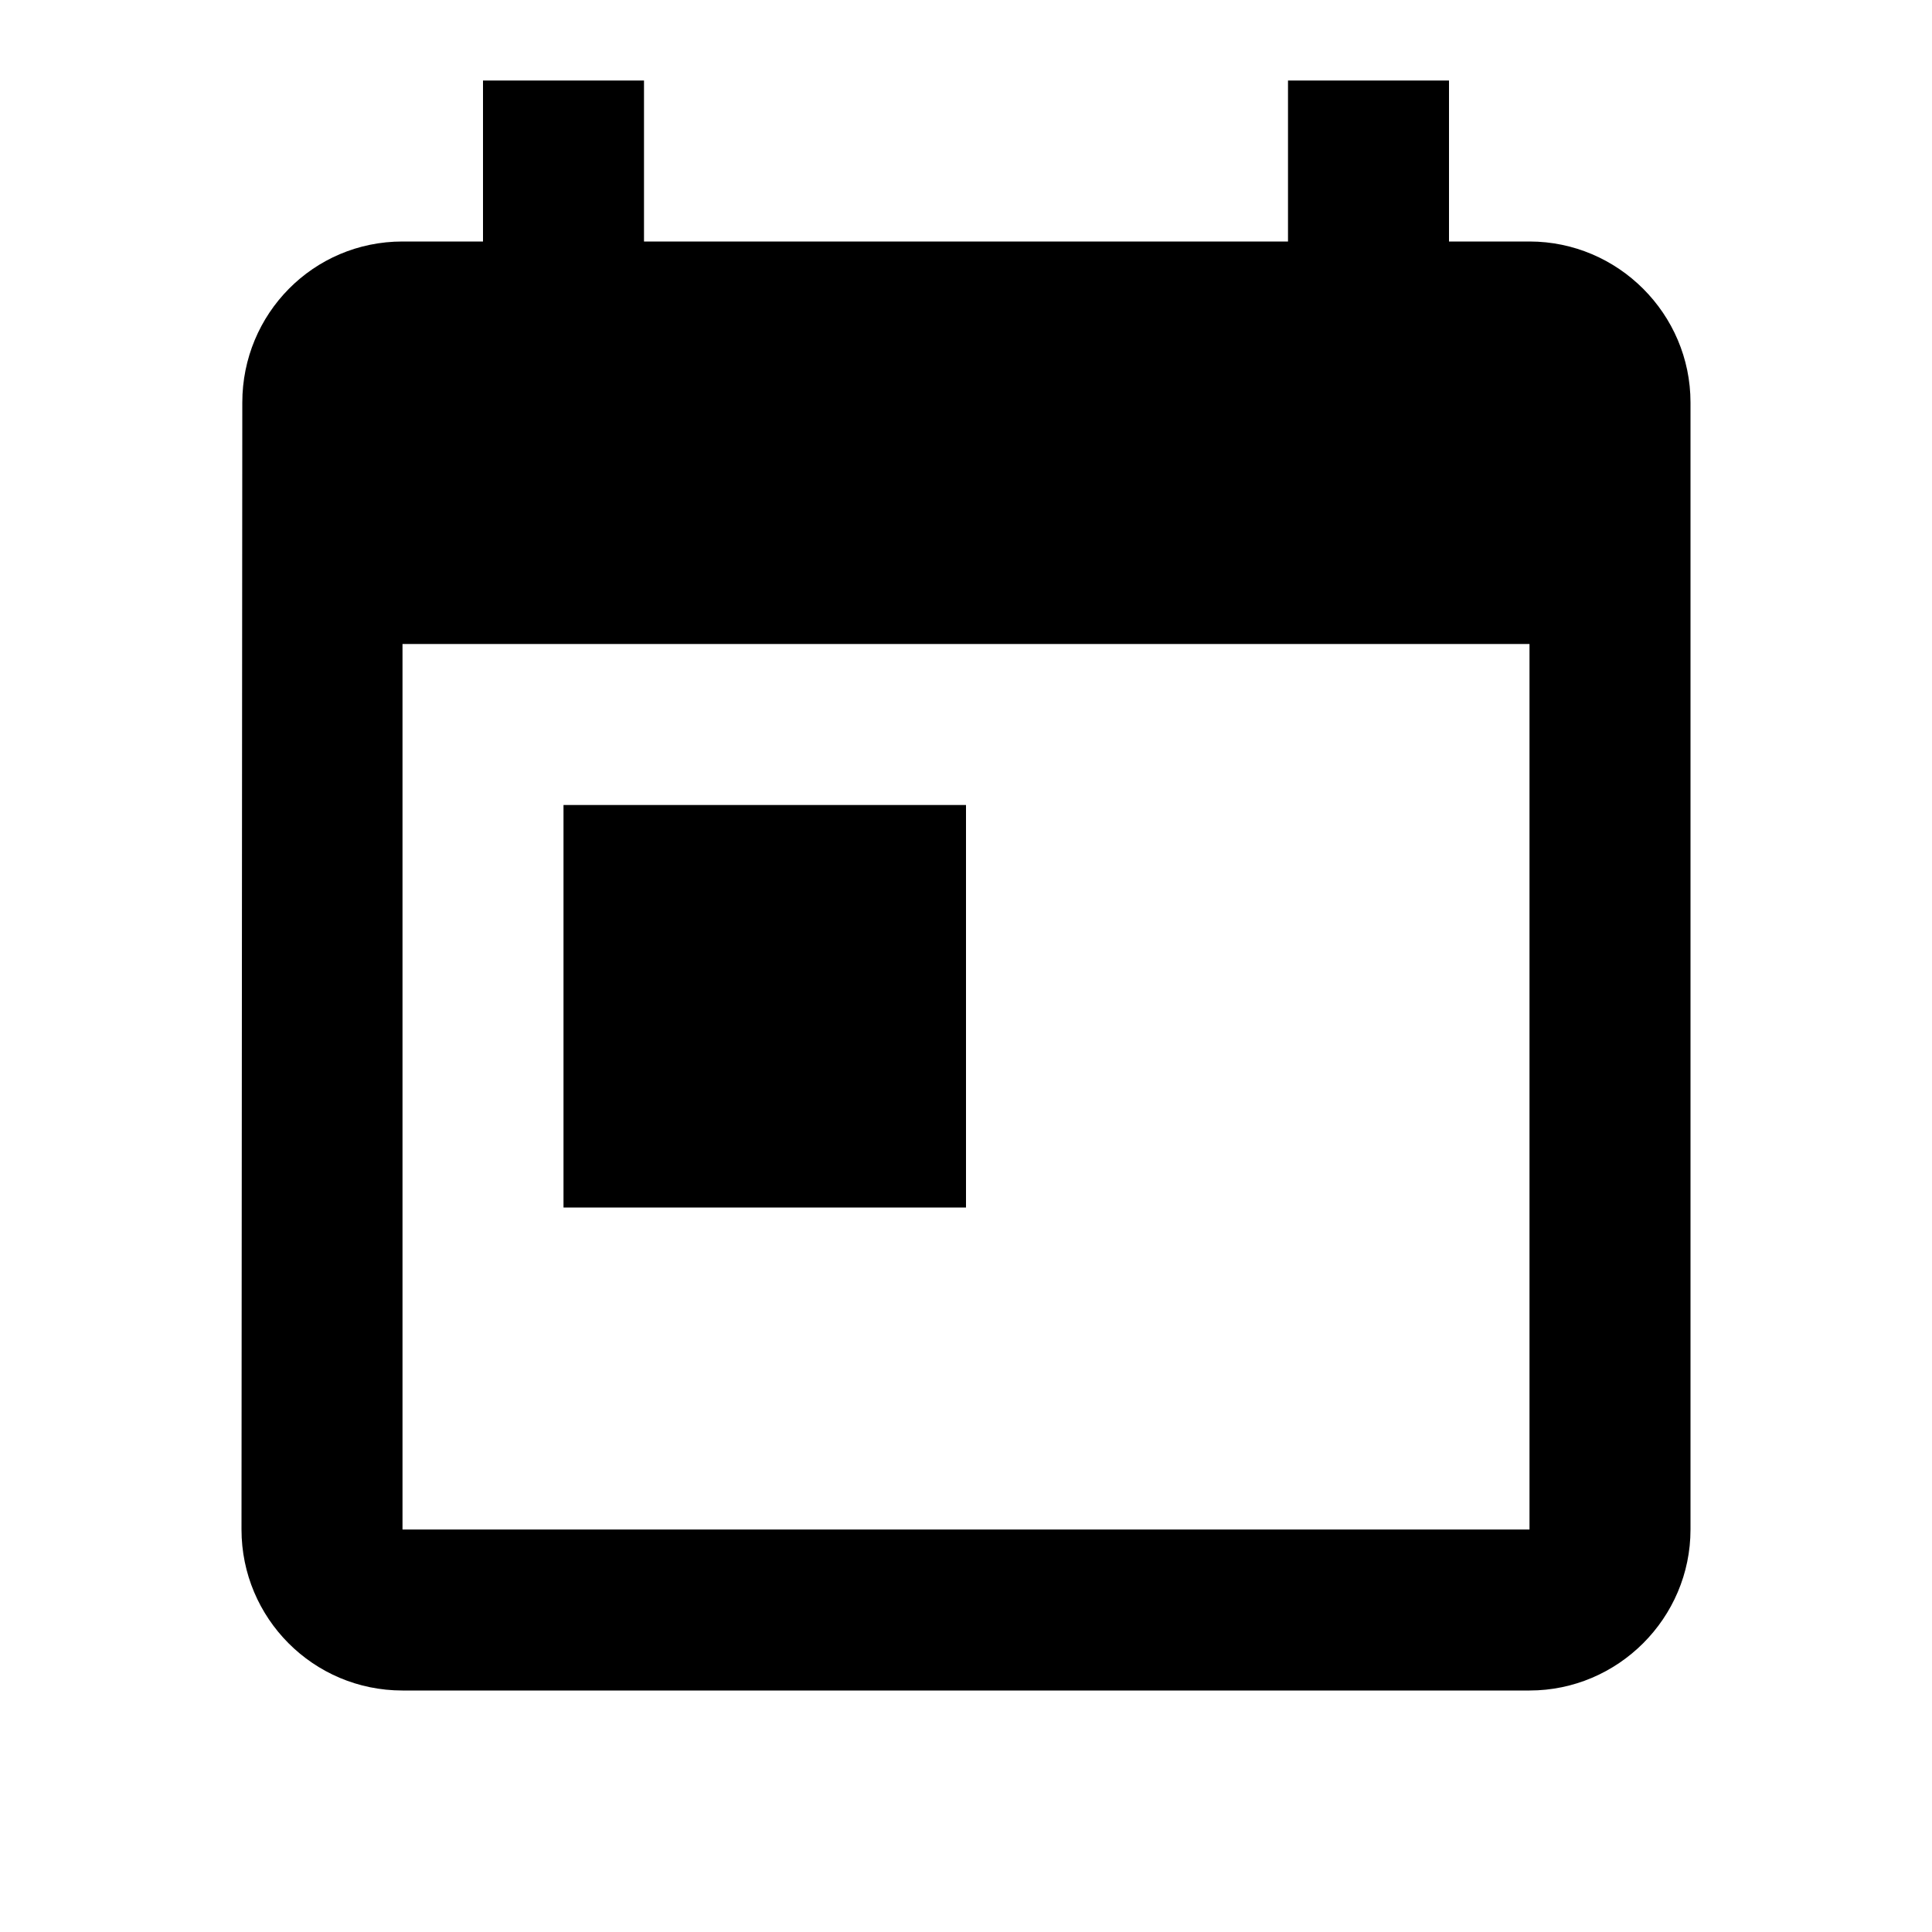
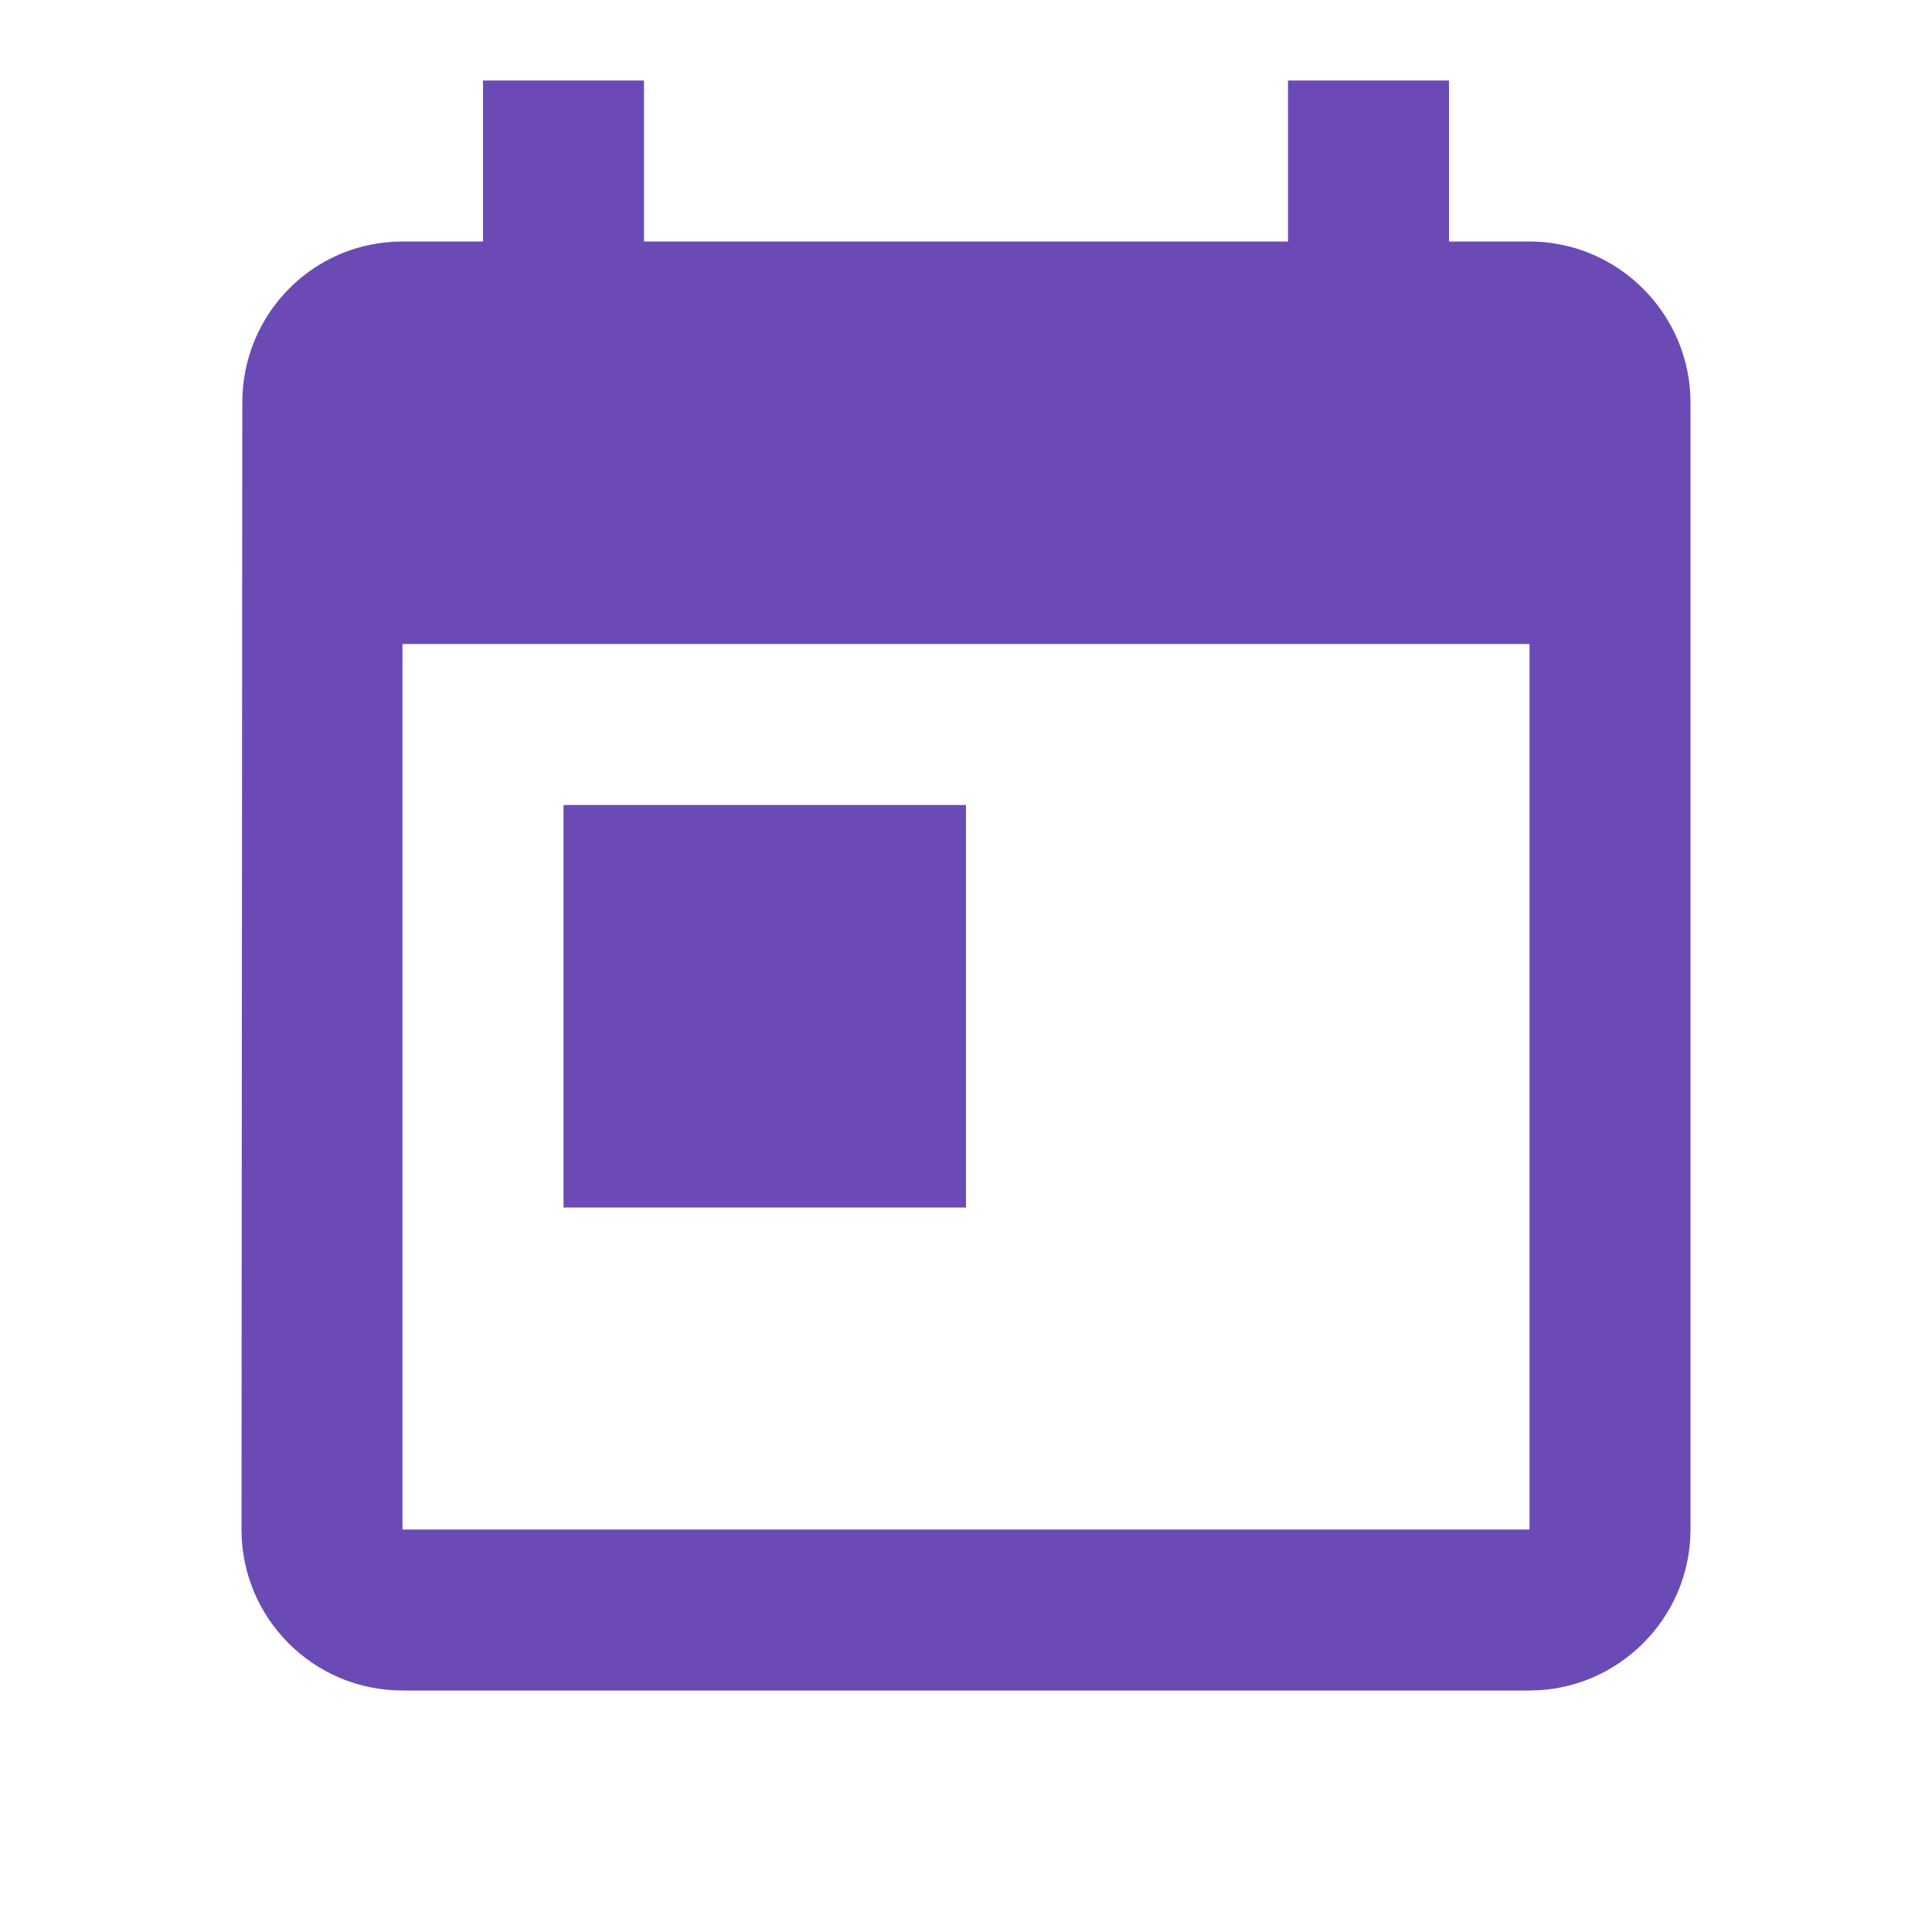
- <svg xmlns="http://www.w3.org/2000/svg" width="48" height="48" fill="currentColor" viewBox="0 0 24 24">
+ <svg xmlns="http://www.w3.org/2000/svg" width="48" height="48" fill="#6C4AB6" viewBox="0 0 24 24">
  <path d="M19 3h-1V1h-2v2H8V1H6v2H5c-1.11 0-1.99.9-1.99 2L3 19c0 1.1.89 2 2 2h14c1.1 0 2-.9 2-2V5c0-1.1-.9-2-2-2zm0 16H5V8h14v11zM7 10h5v5H7z" />
</svg>
